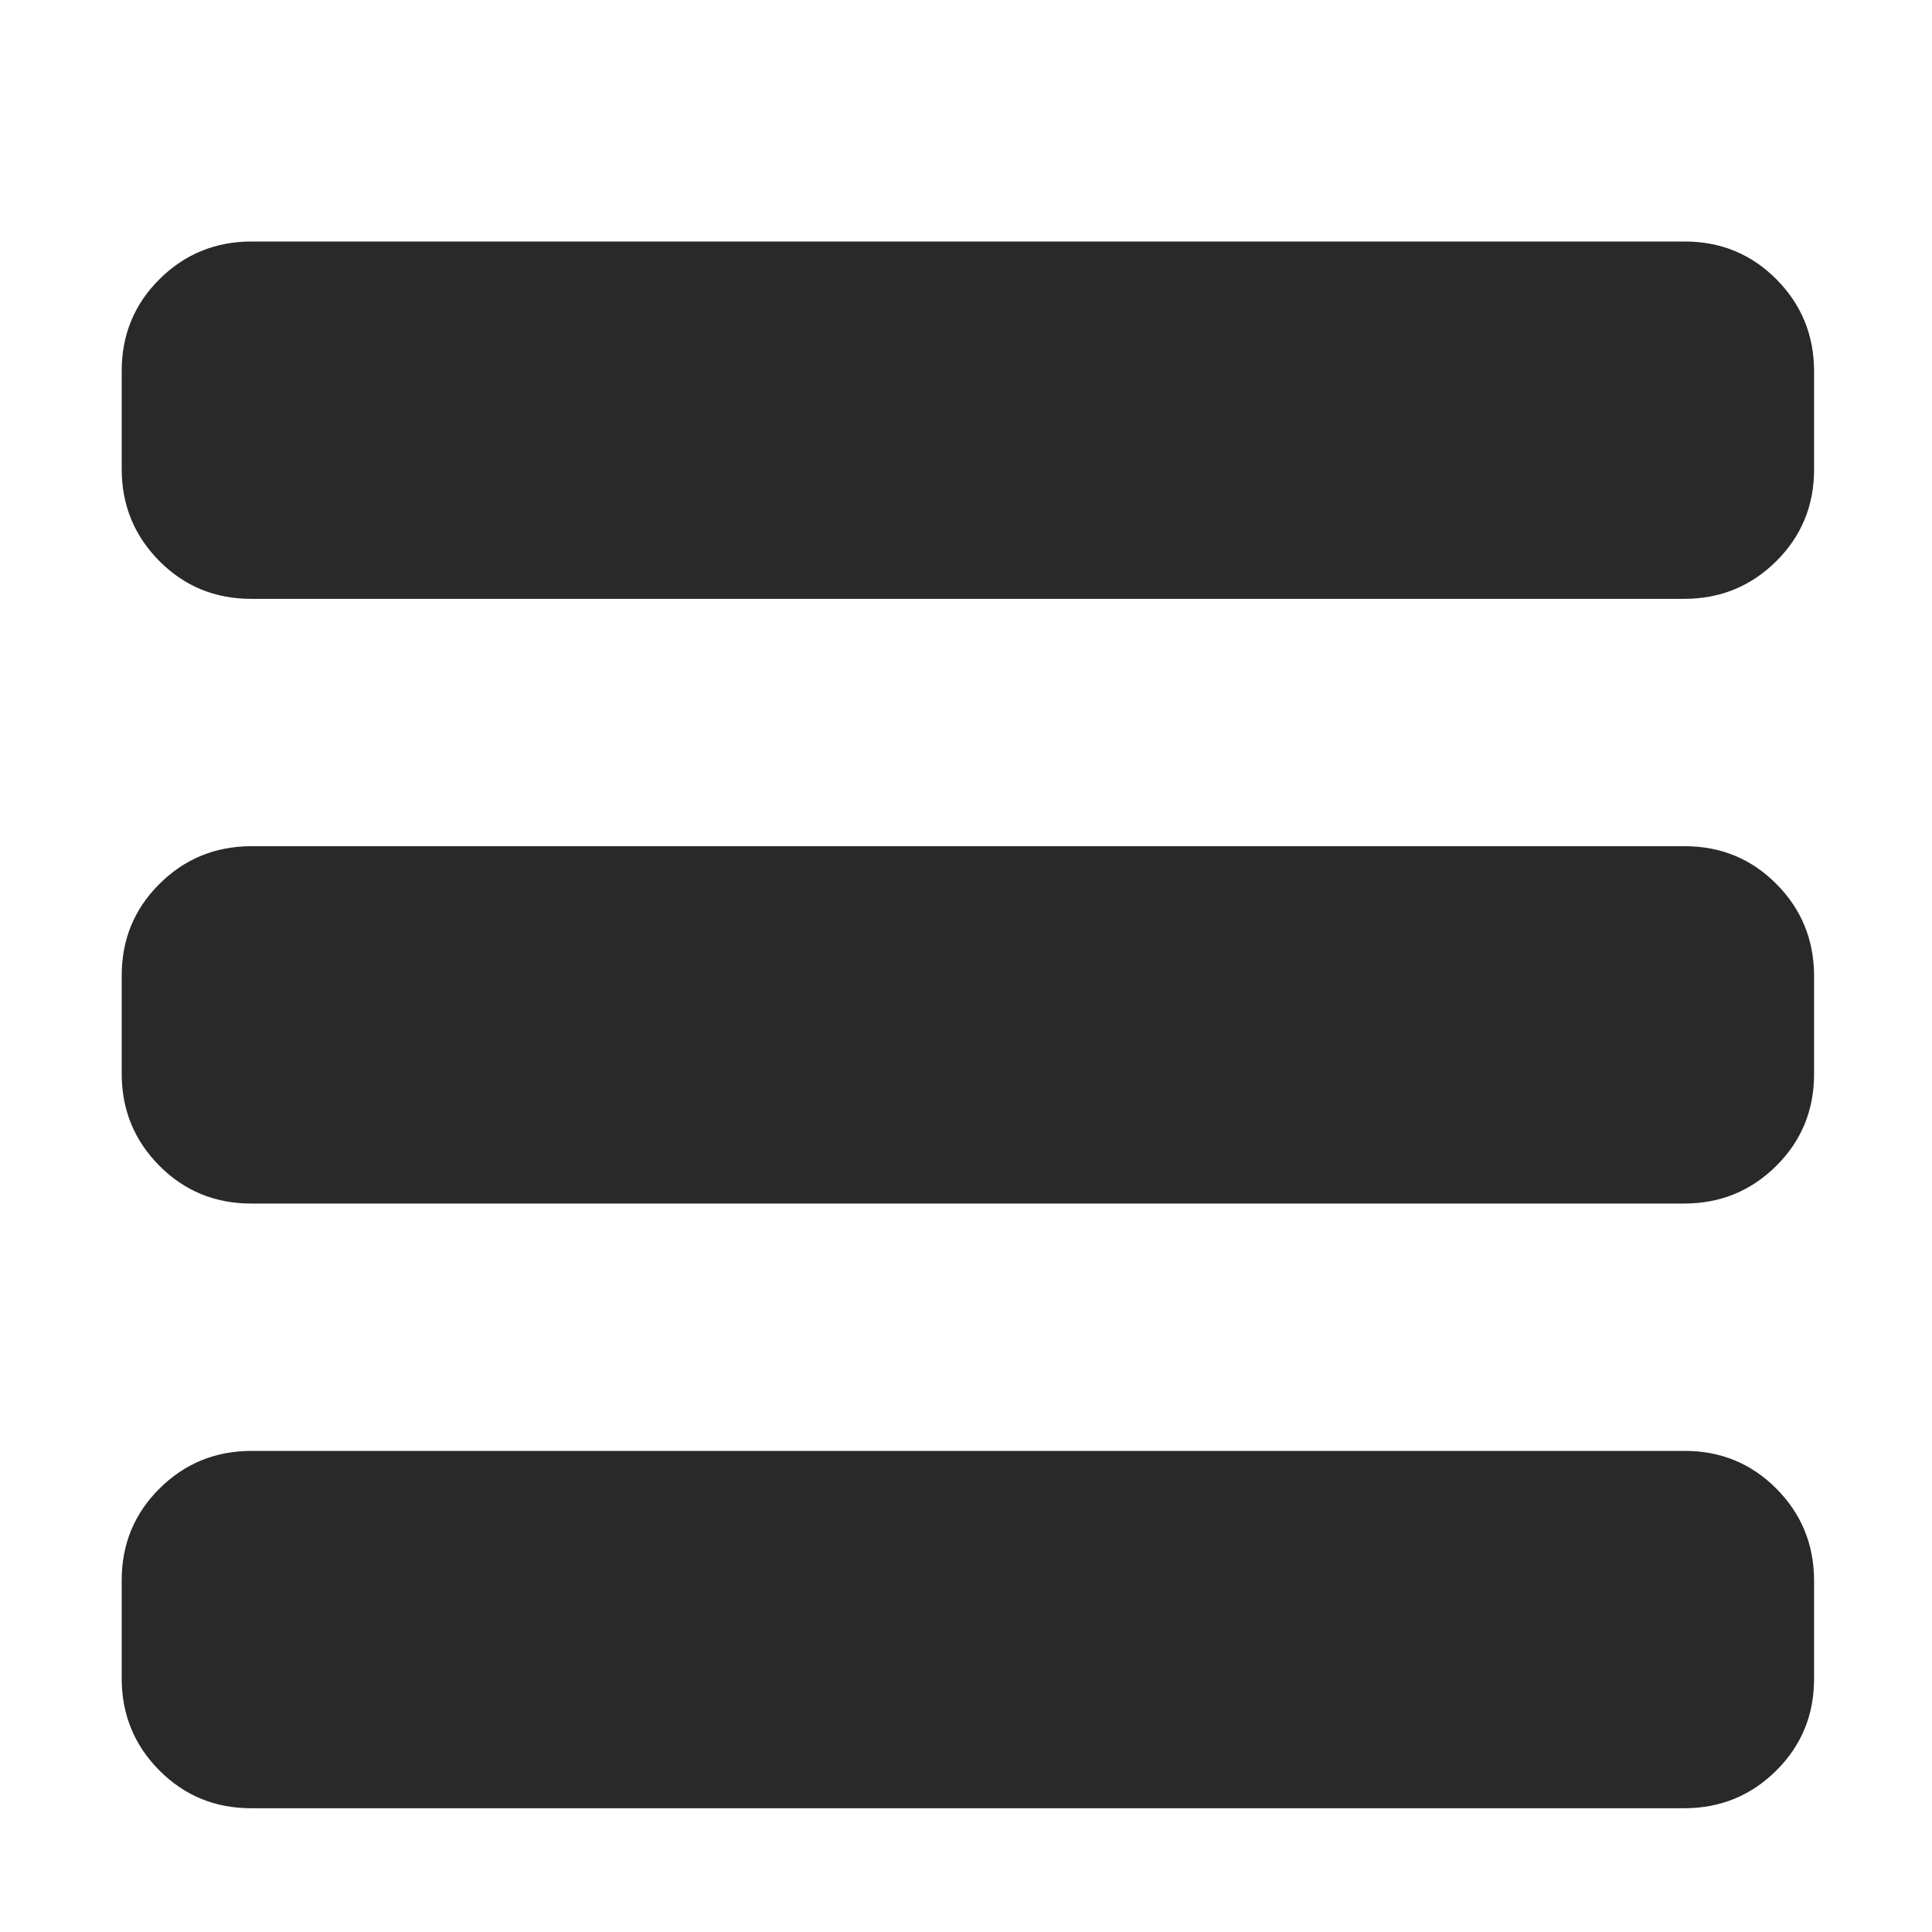
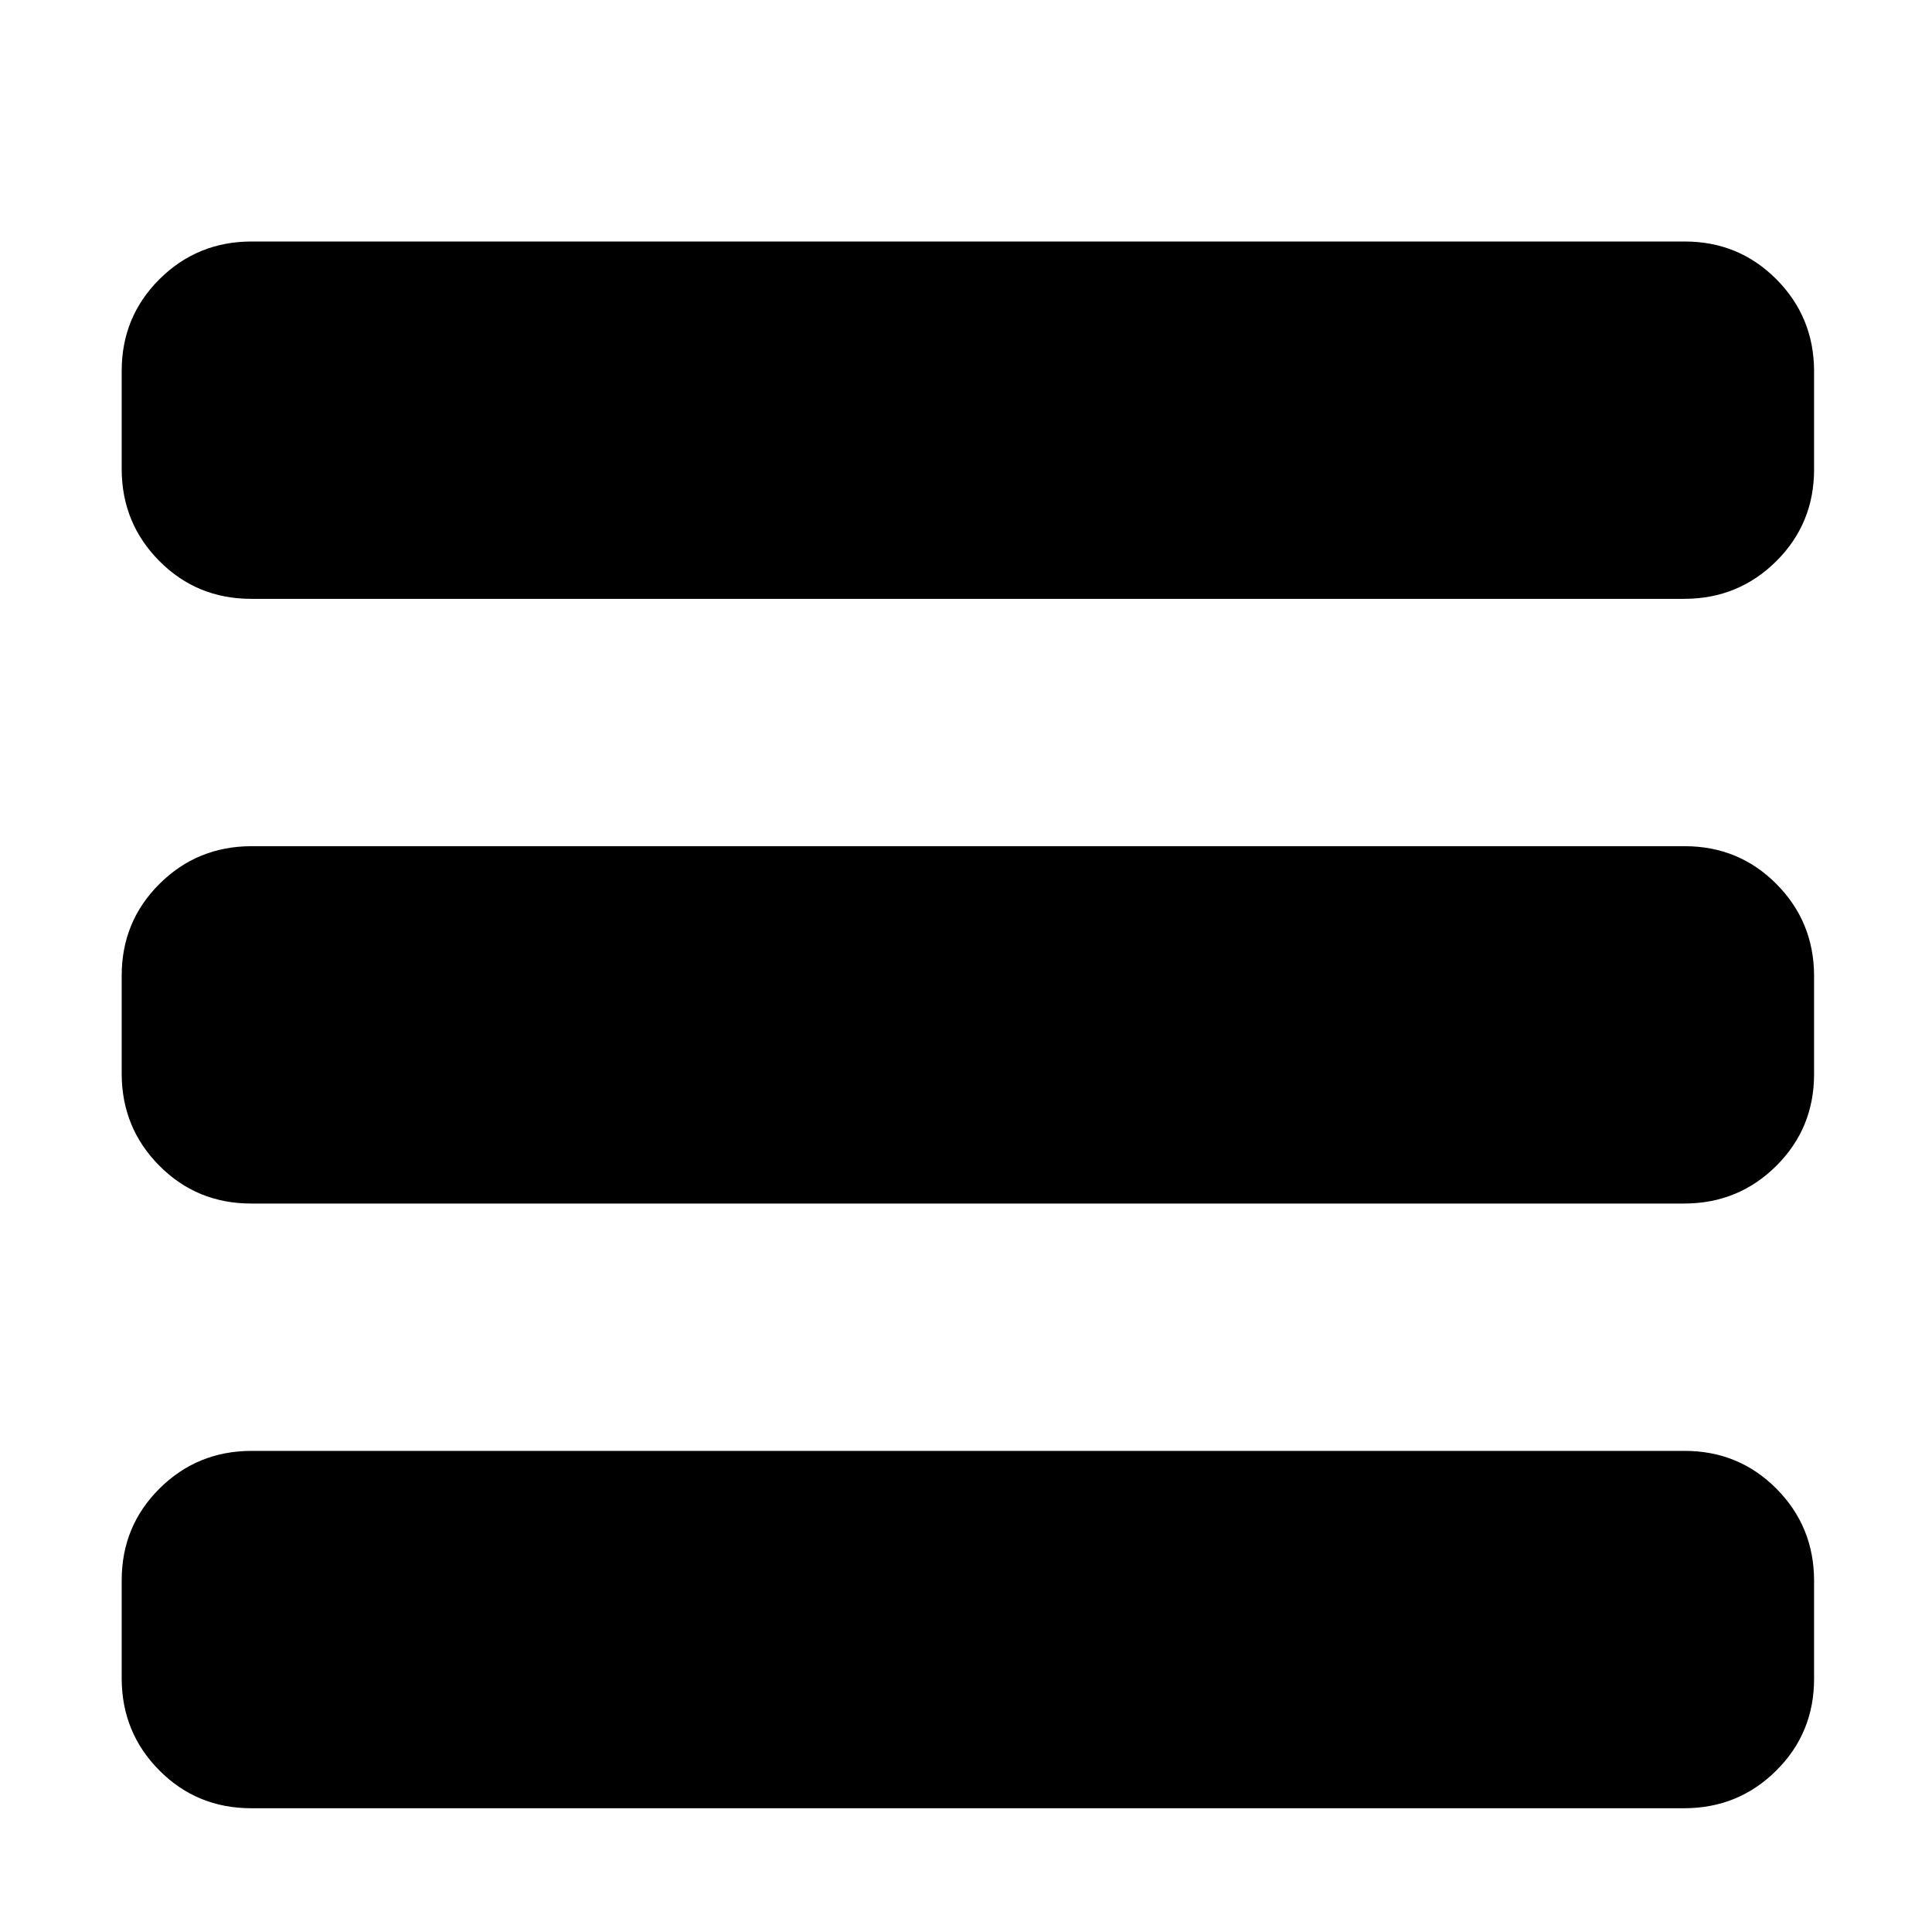
<svg xmlns="http://www.w3.org/2000/svg" viewBox="0 0 1024 1024">
-   <path d="M892.9,128q28.7,0 48.6,20t20,48.6l0,52.2q0,28.7 -20,48.6t-48.6,20l-759.8,0q-28.7,0 -48.6,-20t-20,-48.6l0,-52.2q0,-28.7 20,-48.6t48.6,-20l759.8,0zM892.9,448.5q28.7,0 48.6,20t20,48.6l0,52.2q0,28.7 -20,48.6t-48.6,20l-759.8,0q-28.7,0 -48.6,-20t-20,-48.6l0,-52.2q0,-28.7 20,-48.6t48.6,-20l759.8,0zM892.9,769q28.7,0 48.6,20t20,48.6l0,52.2q0,28.7 -20,48.6t-48.6,20l-759.8,0q-28.7,0 -48.6,-20t-20,-48.6l0,-52.2q0,-28.7 20,-48.6t48.6,-20l759.8,0z" fill="#292929" />
+   <path d="M892.9,128q28.7,0 48.6,20t20,48.6l0,52.2q0,28.7 -20,48.6t-48.6,20l-759.8,0q-28.7,0 -48.6,-20t-20,-48.6l0,-52.2q0,-28.7 20,-48.6t48.6,-20l759.8,0zM892.9,448.5q28.7,0 48.6,20t20,48.6l0,52.2q0,28.7 -20,48.6t-48.6,20l-759.8,0q-28.7,0 -48.6,-20t-20,-48.6l0,-52.2q0,-28.7 20,-48.6t48.6,-20l759.8,0zM892.9,769q28.7,0 48.6,20t20,48.6l0,52.2q0,28.7 -20,48.6t-48.6,20l-759.8,0q-28.7,0 -48.6,-20t-20,-48.6l0,-52.2q0,-28.7 20,-48.6t48.6,-20l759.8,0z" fill="#000000" />
</svg>
